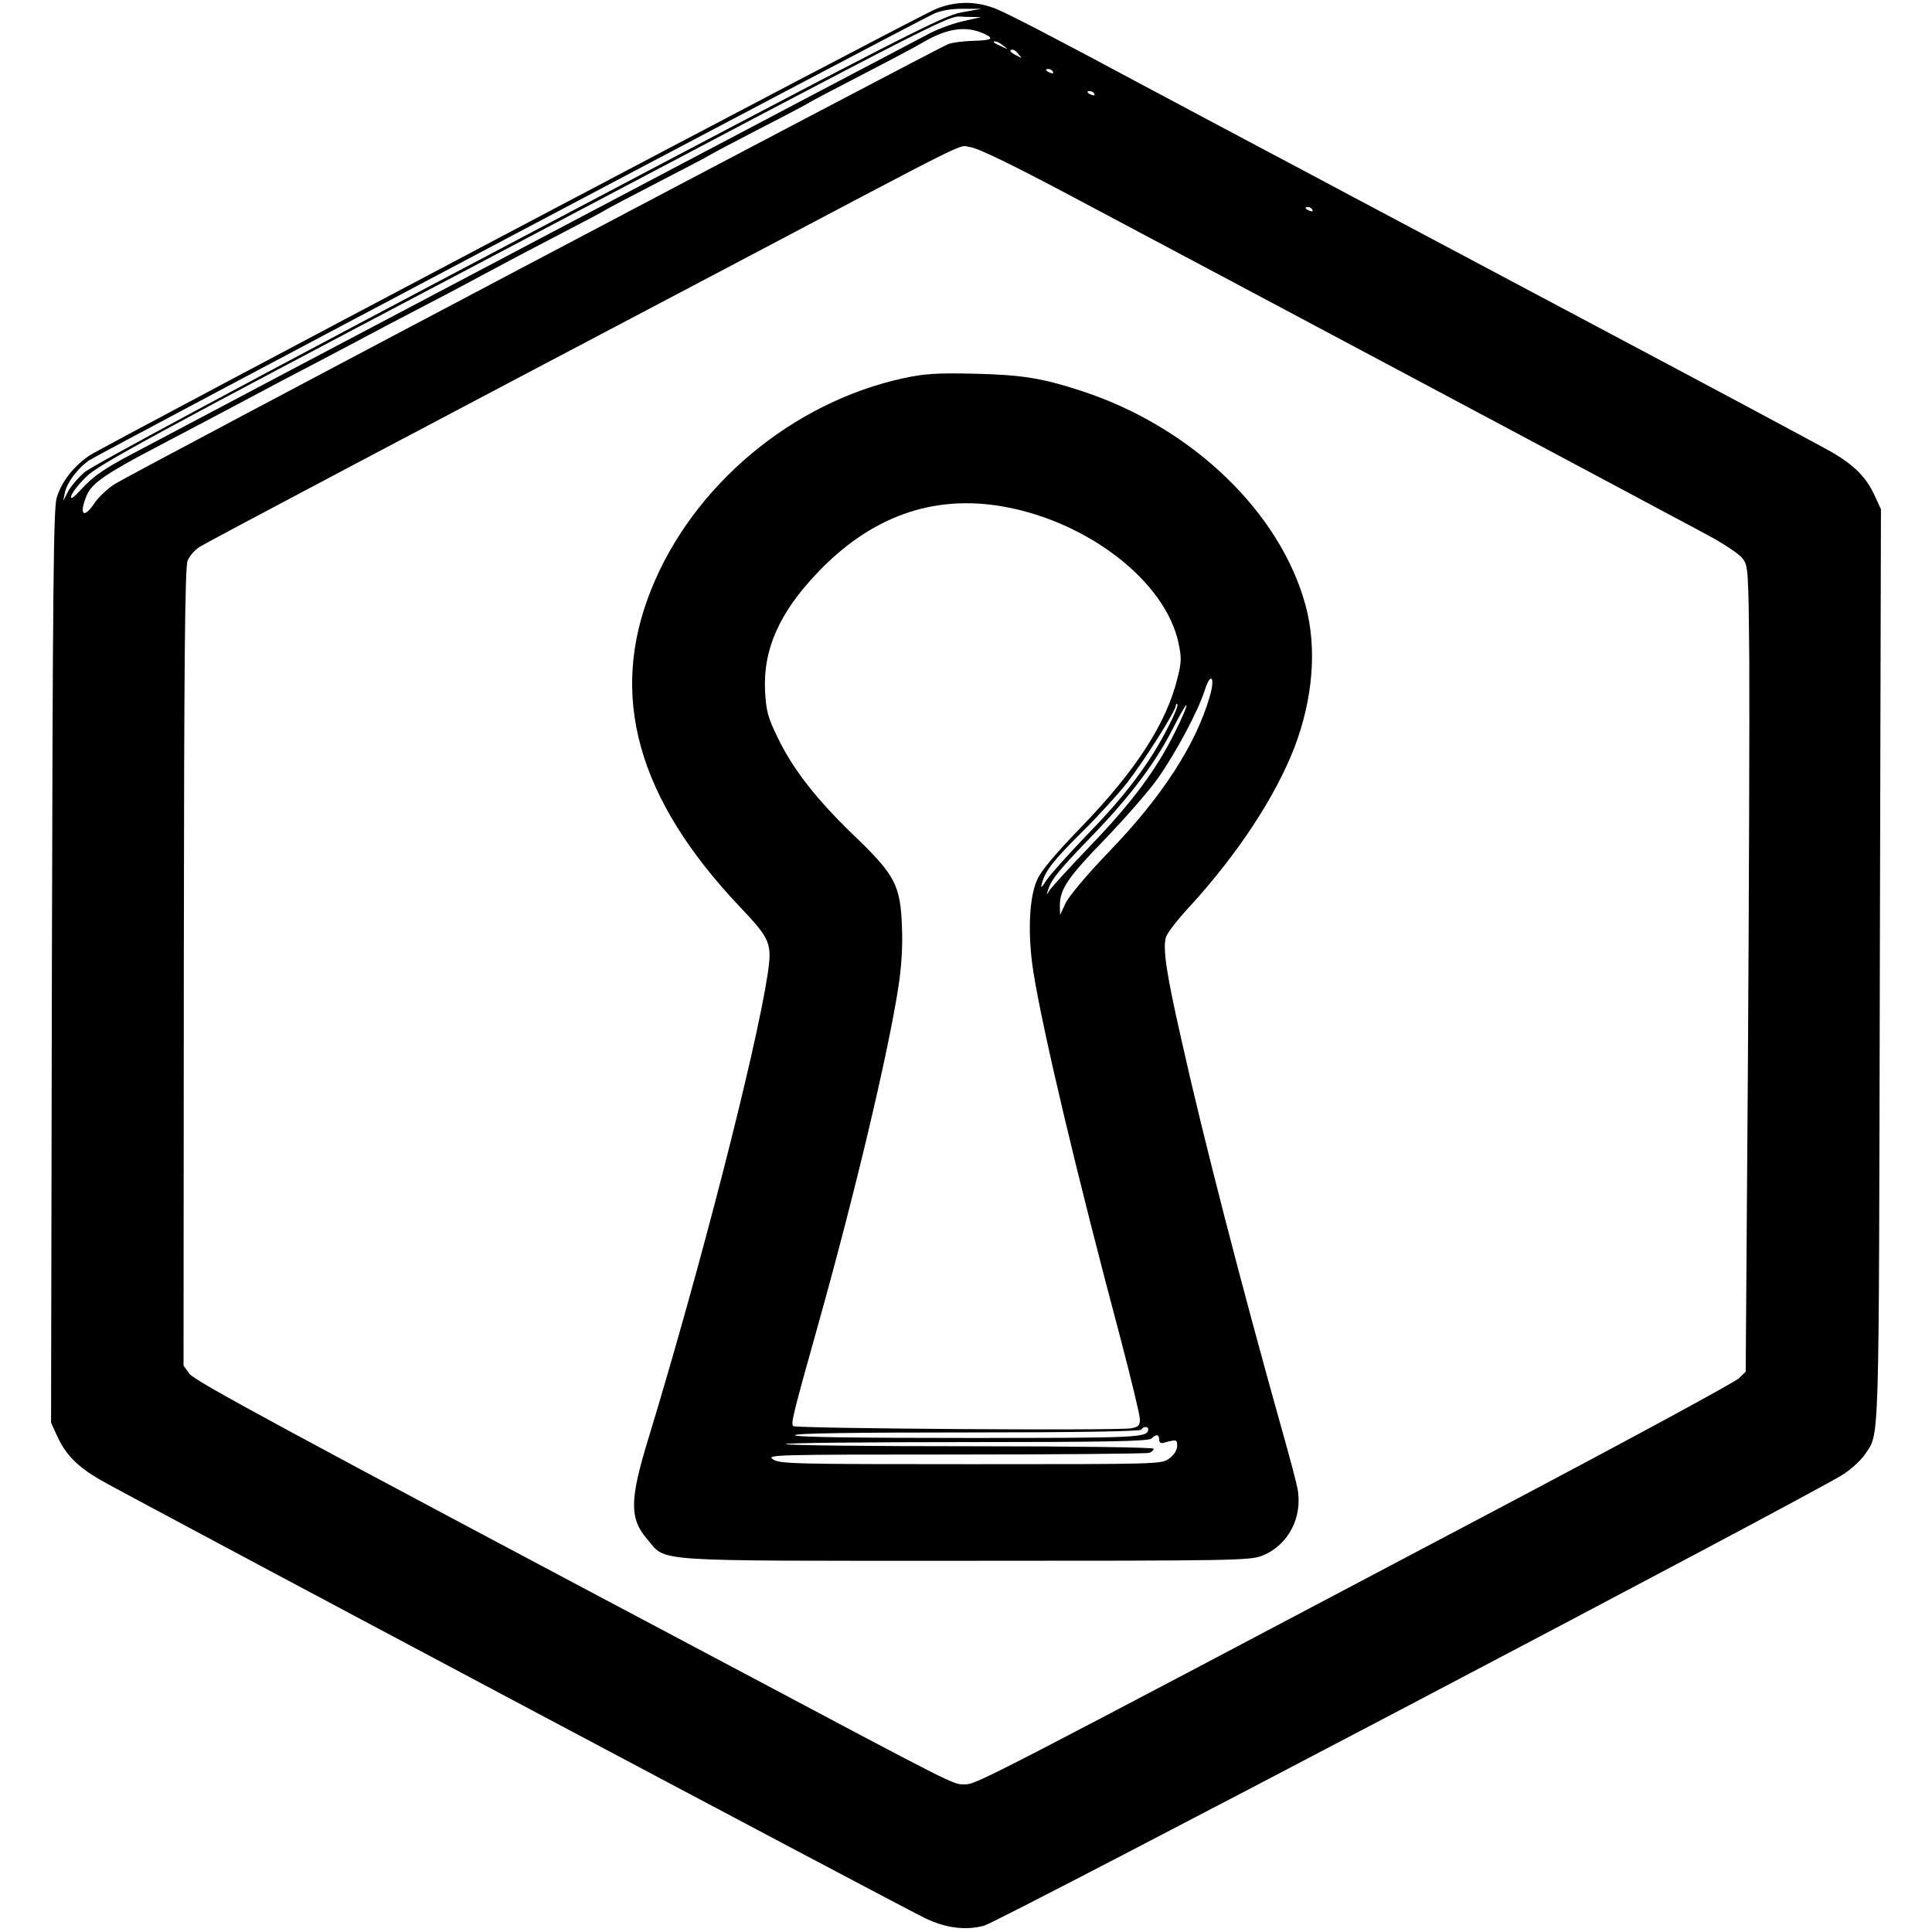
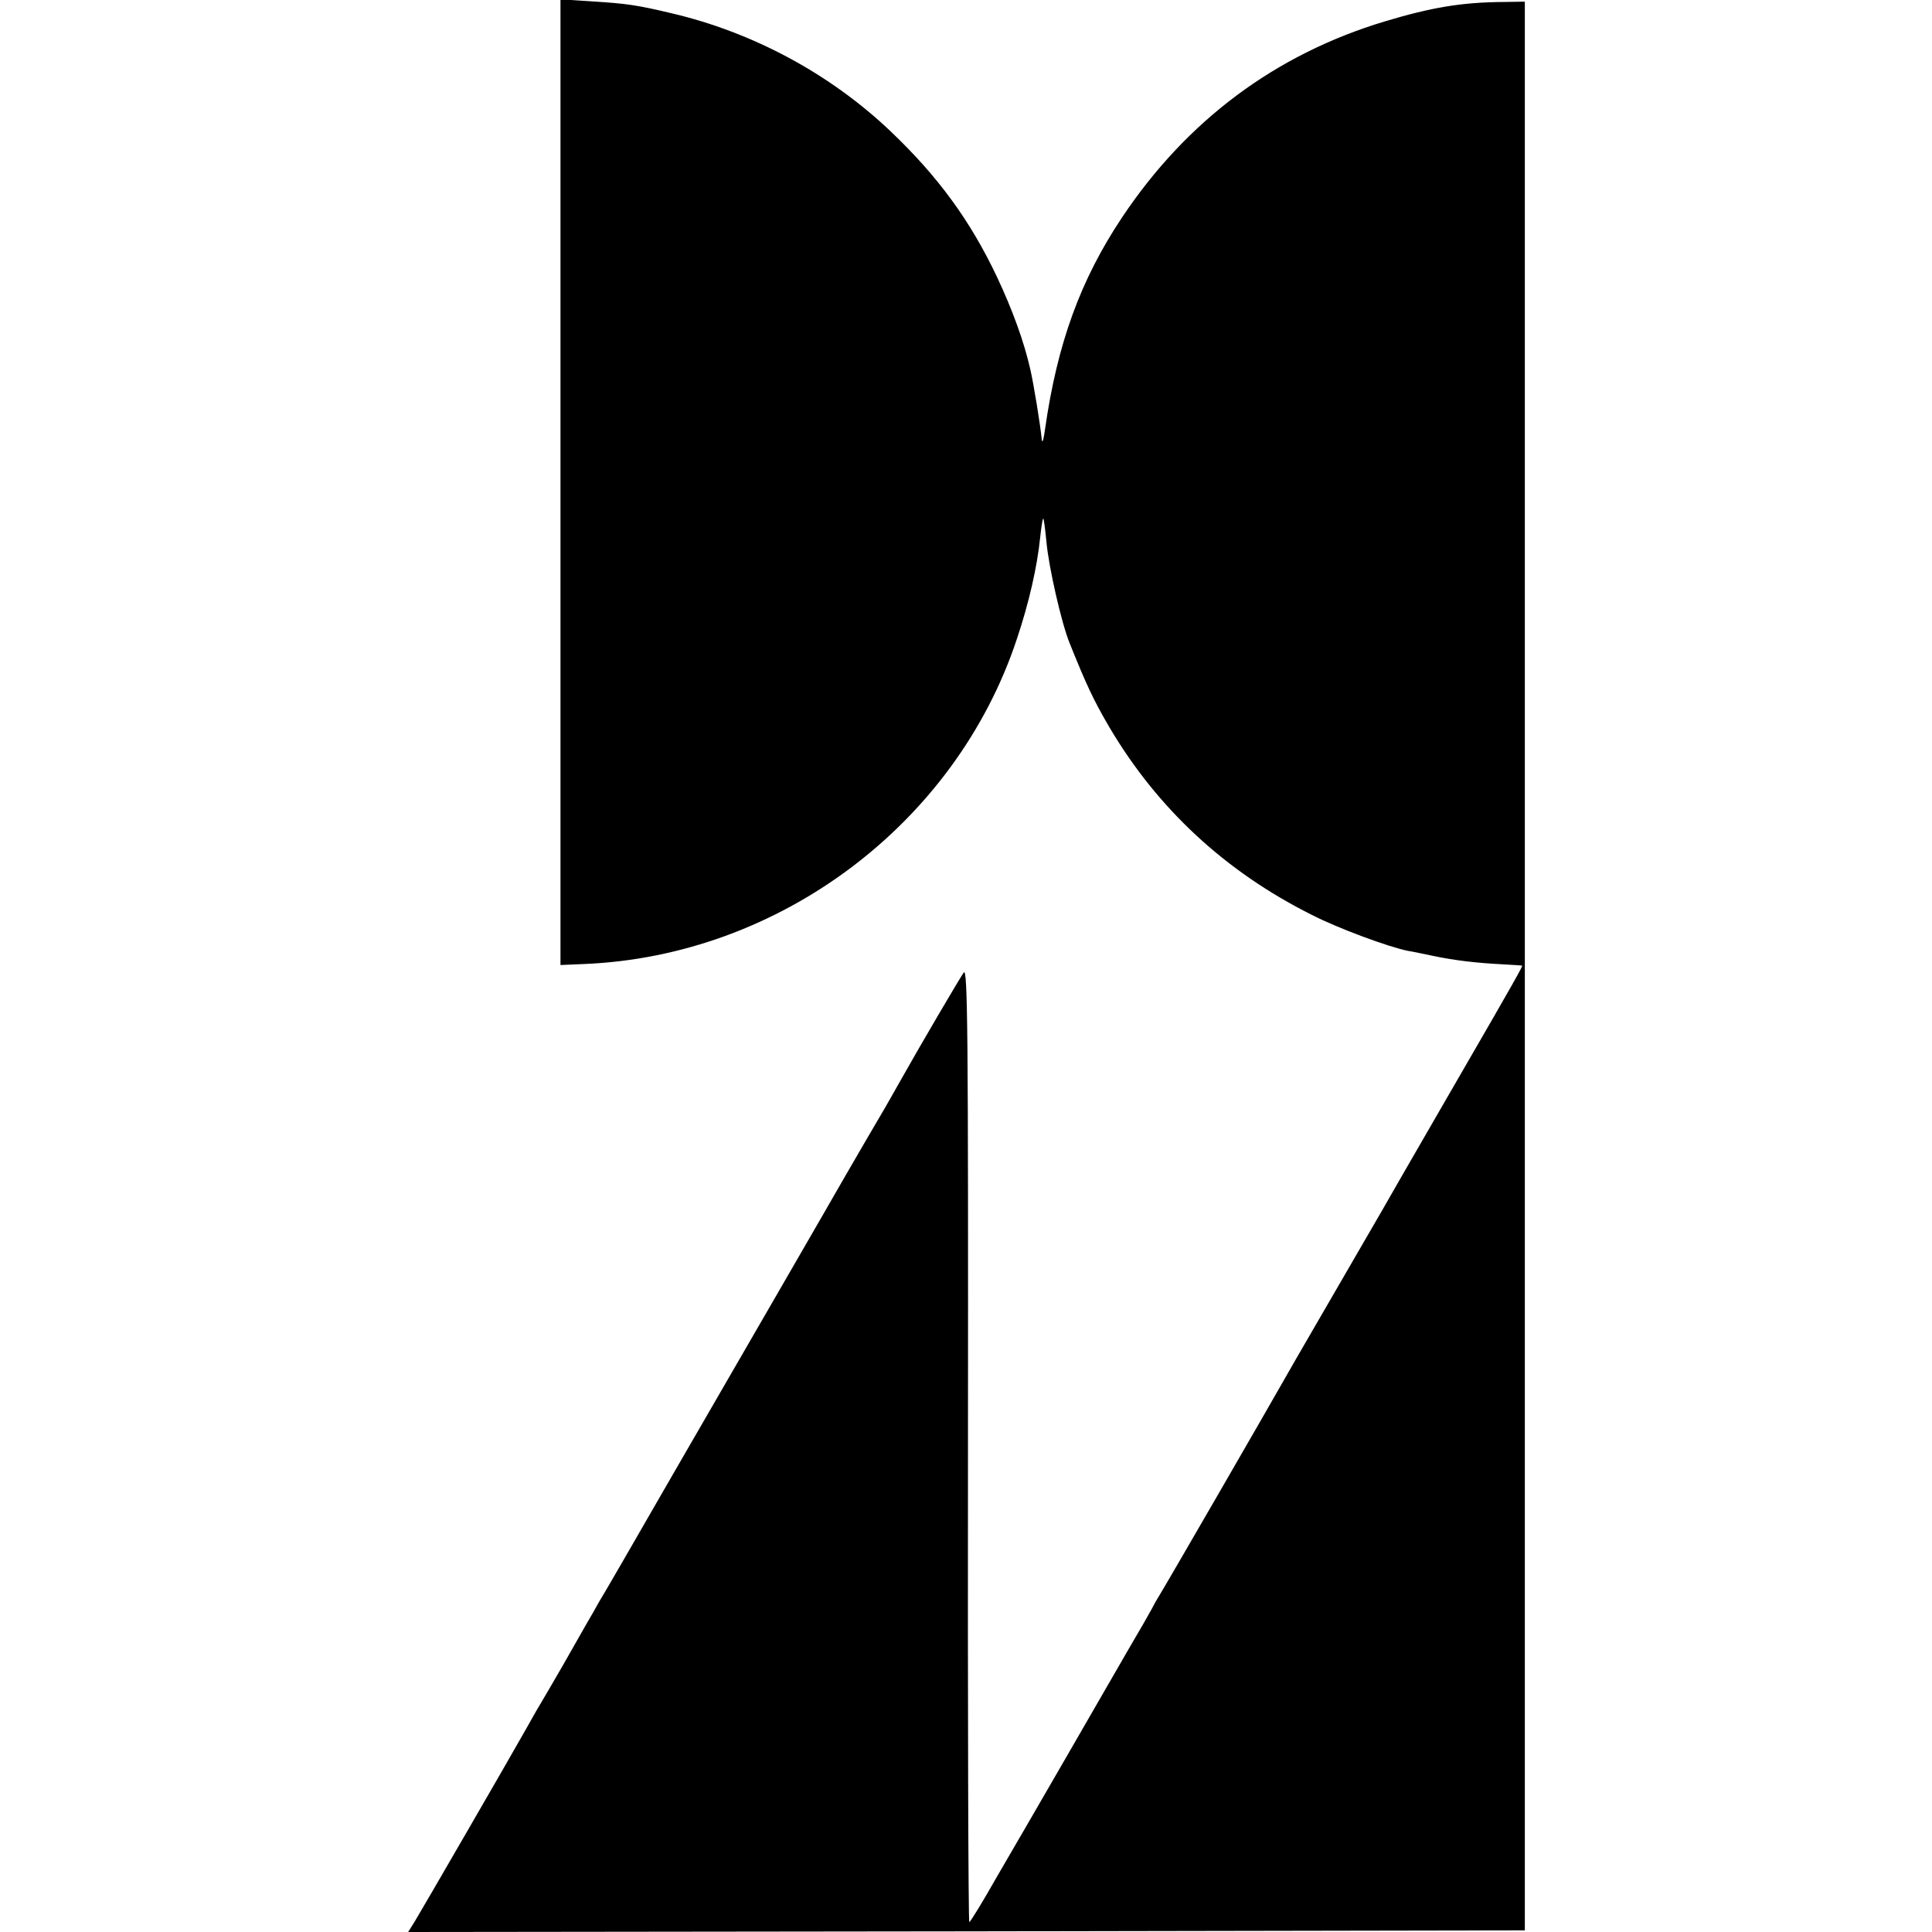
- <svg xmlns="http://www.w3.org/2000/svg" version="1" width="933.333" height="933.333" viewBox="0 0 700 700">
-   <path d="M339 3.3c-7.3 3-301.3 158.2-306.7 161.8-5.9 4.1-10.1 9.6-11.8 15.4-1.1 4.2-1.4 32-1.7 170l-.3 165 2.3 5c3 6.5 7.2 10.8 15.2 15.5 8.1 4.8 291.3 155.3 299.4 159.1 7.4 3.5 14.5 4.4 21.2 2.6 5.1-1.3 301.3-156.9 311.2-163.5 3-1.9 6.4-5.1 7.8-7.1 5.5-8.3 5.1 1.5 5.5-177.2l.4-165.4-2.3-5c-3-6.5-7.2-10.8-15.2-15.5-3.6-2.1-42.3-22.8-86-46s-83.1-44.2-87.5-46.5c-4.4-2.4-22.2-11.8-39.5-21S416.4 32.1 412.5 30c-29.8-16-46.6-24.7-51.4-26.7-7.3-3-14.9-3-22.1 0zm9.3 1.2c-6.6 1.2-20.7 8.4-160.3 82.1-98.2 51.8-154.6 82.1-157.4 84.5-2.4 2.1-5.1 5.3-6 7.1l-1.7 3.3.6-3c.8-3.7 4.5-8.6 8.6-11.6 3.1-2.2 299-158.6 306.4-162 2.6-1.1 6.3-1.8 10.5-1.7h6.5l-7.2 1.3zm1 3.1c-3.4.7-9 2.7-12.3 4.4-6.1 3.1-263.3 138.7-288.8 152.3-10.3 5.4-14.4 8.3-18.2 12.4-3.3 3.6-4.6 4.6-4.2 3 .3-1.2 2.8-4.4 5.6-7.1 4.4-4.3 23.5-14.7 138.6-75.3C355.4-.5 342.6 6 349.7 6.1l5.8.1-6.2 1.4zm7.2 4.6c3.9 1.8 3 2.4-3.9 2.6-3.6.1-7.6.6-9.1 1.2-3.9 1.5-296.2 155.7-301.8 159.3-2.7 1.7-6 4.8-7.4 6.9-4 6-5.8 4.4-2.9-2.7 1.9-4.4 6.8-7.8 24.5-17.1 15.3-8 26.9-14.2 38.6-20.4 3.9-2.1 12.4-6.6 19-10 6.6-3.5 14.7-7.7 18-9.5 3.3-1.8 11.9-6.3 19-10 7.2-3.7 19.1-10 26.5-14 7.4-4 19.8-10.5 27.5-14.5 7.7-4 14.5-7.6 15-8 .6-.4 9.1-4.9 19-10s18.5-9.6 19-10c.6-.4 8.7-4.7 18-9.5 9.4-4.8 17.5-9.1 18-9.5.6-.4 9.1-4.9 19-10s19.5-10.2 21.3-11.3c9.2-5.5 16.1-6.5 22.7-3.5zm7.1 4.4c1.8 1.4 1.8 1.4-.6.3-3.1-1.4-3.6-1.9-2.4-1.9.6 0 1.9.7 3 1.6zm5.5 3.1c1.3 1.5 1.2 1.5-.8.4-2.4-1.2-2.9-2.1-1.4-2.1.5 0 1.5.7 2.2 1.7zm12.4 6.3c.3.6-.1.7-.9.4-1.8-.7-2.1-1.4-.7-1.4.6 0 1.3.4 1.6 1zm15 8c.3.6-.1.7-.9.4-1.8-.7-2.1-1.4-.7-1.4.6 0 1.3.4 1.6 1zm-9 36.7c49.4 26.2 218.7 116.4 230.9 123 6 3.2 11.9 7.1 13 8.7 2 2.6 2.1 4 2.4 37.4.1 19.1-.1 84.8-.5 145.9l-.8 111.3-2.5 2.4c-1.4 1.4-40.7 22.7-87.5 47.4-189.1 99.9-188.7 99.7-193 99.7-4.3 0-1 1.7-88.5-44.8-160.9-85.3-190.4-101.3-192.4-104l-2.1-2.9.1-144.3c.1-113.5.4-145.1 1.4-147.4.7-1.7 2.6-3.9 4.4-5 3.2-2 78.3-41.7 188.6-99.8 95.1-50.2 85.9-45.6 90.5-45 2.7.3 14.7 6.1 36 17.4zm88 5.3c.3.6-.1.7-.9.4-1.8-.7-2.1-1.4-.7-1.4.6 0 1.3.4 1.6 1z" />
-   <path d="M327.5 137c-40.4 8.7-76.5 38.9-91.6 76.7-15.4 38.4-5 75.7 32.3 115 11 11.6 11.6 13.1 9.9 24.5-4.4 28.5-24.5 106.7-43.2 168.1-6.8 22.2-6.9 28.9-.3 36.5 7 8.2-.3 7.7 115.4 7.7 96.9 0 102.8-.1 107.2-1.8 9.5-3.7 14.9-13.9 12.9-24.4-.5-2.6-3-12-5.5-20.8-14.7-52.3-28.9-107.3-36.6-142-5.4-23.8-6.7-32.5-5.6-36.8.3-1.4 4.2-6.5 8.7-11.3 17.3-18.9 31.1-39.9 37.9-57.6 6.7-17.5 8.2-35.9 4.1-51.2-9.1-34-41.4-65-81.4-78-14.1-4.6-21.5-5.8-38.7-6.2-13.6-.3-18.1 0-25.5 1.6zm35.8 46.5c30.9 5.4 59 27.2 63.7 49.5 1.1 5.2 1.1 7-.4 12.8-4 16.3-15.1 33.4-34.7 53.7-9.5 9.8-14.7 16-16.1 19.2-3 6.6-3.5 19.9-1.4 33.4C377.9 373.9 390 425 406 485c3.8 14.5 7 27.7 7 29.2 0 2.3-.5 2.8-3.2 3.3-4.8.9-121.5.1-122.4-.8-.9-.9-.1-4.2 8.6-35.2 13.6-48.4 25.7-99.3 29.5-123.9 1.1-7 1.6-14.6 1.3-21.5-.5-15.4-2.5-19.1-17.4-33.4-13.7-13.2-22.2-24.1-27.7-35.6-3.5-7.2-4.1-9.5-4.5-16.6-.8-15 5.1-28.4 18.8-42.8 19.4-20.5 41.9-28.6 67.3-24.2zm75 68.9c-5 17.3-17.2 36.2-36.3 56-8.1 8.4-14.7 16.3-15.9 18.8l-2 4.3-.1-3.3c0-6 2.8-10.2 16.2-24 7.3-7.6 15.9-17.4 19.1-21.9 6.6-9.3 14.7-24.4 17.2-32.2 2.2-6.9 3.9-4.8 1.8 2.3zm-14.7 10.3c-6.5 13.1-15.7 25.4-29.2 39.2-7.2 7.5-14.1 15.2-15.3 17.1-1.8 2.8-2.1 3-1.6 1 1.3-4.6 4.3-8.4 14.5-18.5 5.6-5.5 12.9-13.5 16.3-17.8 6.1-7.8 17.7-26.1 17.7-28 0-.6.3-.8.6-.5.3.3-1 3.7-3 7.5zm2.1 2.6c-6.7 13.5-15.4 25.3-30.7 41.2-7.4 7.7-14 15-14.7 16-1.2 2-1.2 2-.6 0 1.3-4 3.9-7.2 16.3-20 13.9-14.4 23.1-26.8 29.3-39.2 2.3-4.5 4.3-8 4.6-7.8.2.3-1.6 4.7-4.2 9.8zM416 517.8c0 3.1-2.7 3.2-65.2 3.2-41.2 0-62.8-.3-62.8-1s21.5-1 62.4-1c40.6 0 62.7-.4 63.1-1 .7-1.2 2.5-1.3 2.5-.2zm4 3.8c0 1.1.6 1.5 1.8 1.1 4.5-1.2 4.7-1.2 4.7 1.2 0 1.5-1.1 3.2-2.8 4.5-2.8 2.1-3.2 2.1-72 2.1-64.3 0-69.4-.1-71.7-1.8-2.3-1.6.5-1.7 66.2-1.7 37.7 0 69.3-.3 70.2-.6.9-.3 1.6-1 1.6-1.5s-28.1-.9-66.4-.9c-36.6 0-66.7-.3-66.9-.8-.3-.4 29.1-.7 65.3-.7 51.4 0 66.2-.3 67.2-1.3 1.7-1.7 2.8-1.5 2.8.4z" />
+ <svg xmlns="http://www.w3.org/2000/svg" version="1.0" width="586pt" height="586pt" viewBox="0 0 586 586" preserveAspectRatio="xMidYMid meet">
+   <g transform="translate(0,586) scale(0.1,-0.1)" fill="#000000" stroke="none">
+     <path d="M1700 4397 l0 -1464 71 3 c593 24 1127 425 1313 985 37 110 62 220 71 309 3 29 7 55 9 57 2 2 6 -30 10 -71 7 -76 45 -244 70 -306 51 -127 73 -174 121 -256 146 -247 352 -438 614 -569 80 -41 232 -97 291 -109 14 -2 50 -10 80 -16 62 -13 129 -21 210 -25 30 -2 56 -3 57 -4 2 -1 -25 -50 -182 -321 -65 -113 -176 -304 -245 -425 -70 -121 -160 -276 -200 -345 -40 -69 -84 -145 -98 -170 -55 -97 -353 -613 -379 -655 -7 -11 -15 -26 -19 -34 -4 -8 -36 -64 -72 -125 -35 -61 -121 -210 -191 -331 -70 -121 -163 -282 -207 -357 -43 -76 -81 -138 -84 -138 -3 0 -5 653 -4 1450 1 1264 -1 1448 -13 1430 -15 -22 -132 -221 -192 -328 -20 -35 -40 -71 -46 -81 -11 -18 -90 -154 -123 -211 -34 -60 -299 -518 -517 -895 -114 -198 -216 -375 -227 -392 -10 -18 -28 -50 -40 -70 -12 -21 -43 -76 -70 -123 -27 -47 -57 -98 -67 -115 -10 -16 -29 -50 -43 -75 -54 -96 -321 -557 -340 -588 l-20 -32 1694 2 1693 3 0 2925 0 2925 -65 -1 c-126 -1 -217 -16 -360 -59 -332 -100 -601 -301 -797 -595 -126 -189 -196 -382 -233 -640 -4 -30 -8 -46 -10 -35 -4 44 -25 172 -35 215 -19 84 -54 180 -101 280 -81 171 -179 305 -323 442 -183 174 -417 300 -665 358 -106 25 -133 29 -243 36 l-93 6 0 -1465z" />
+   </g>
</svg>
